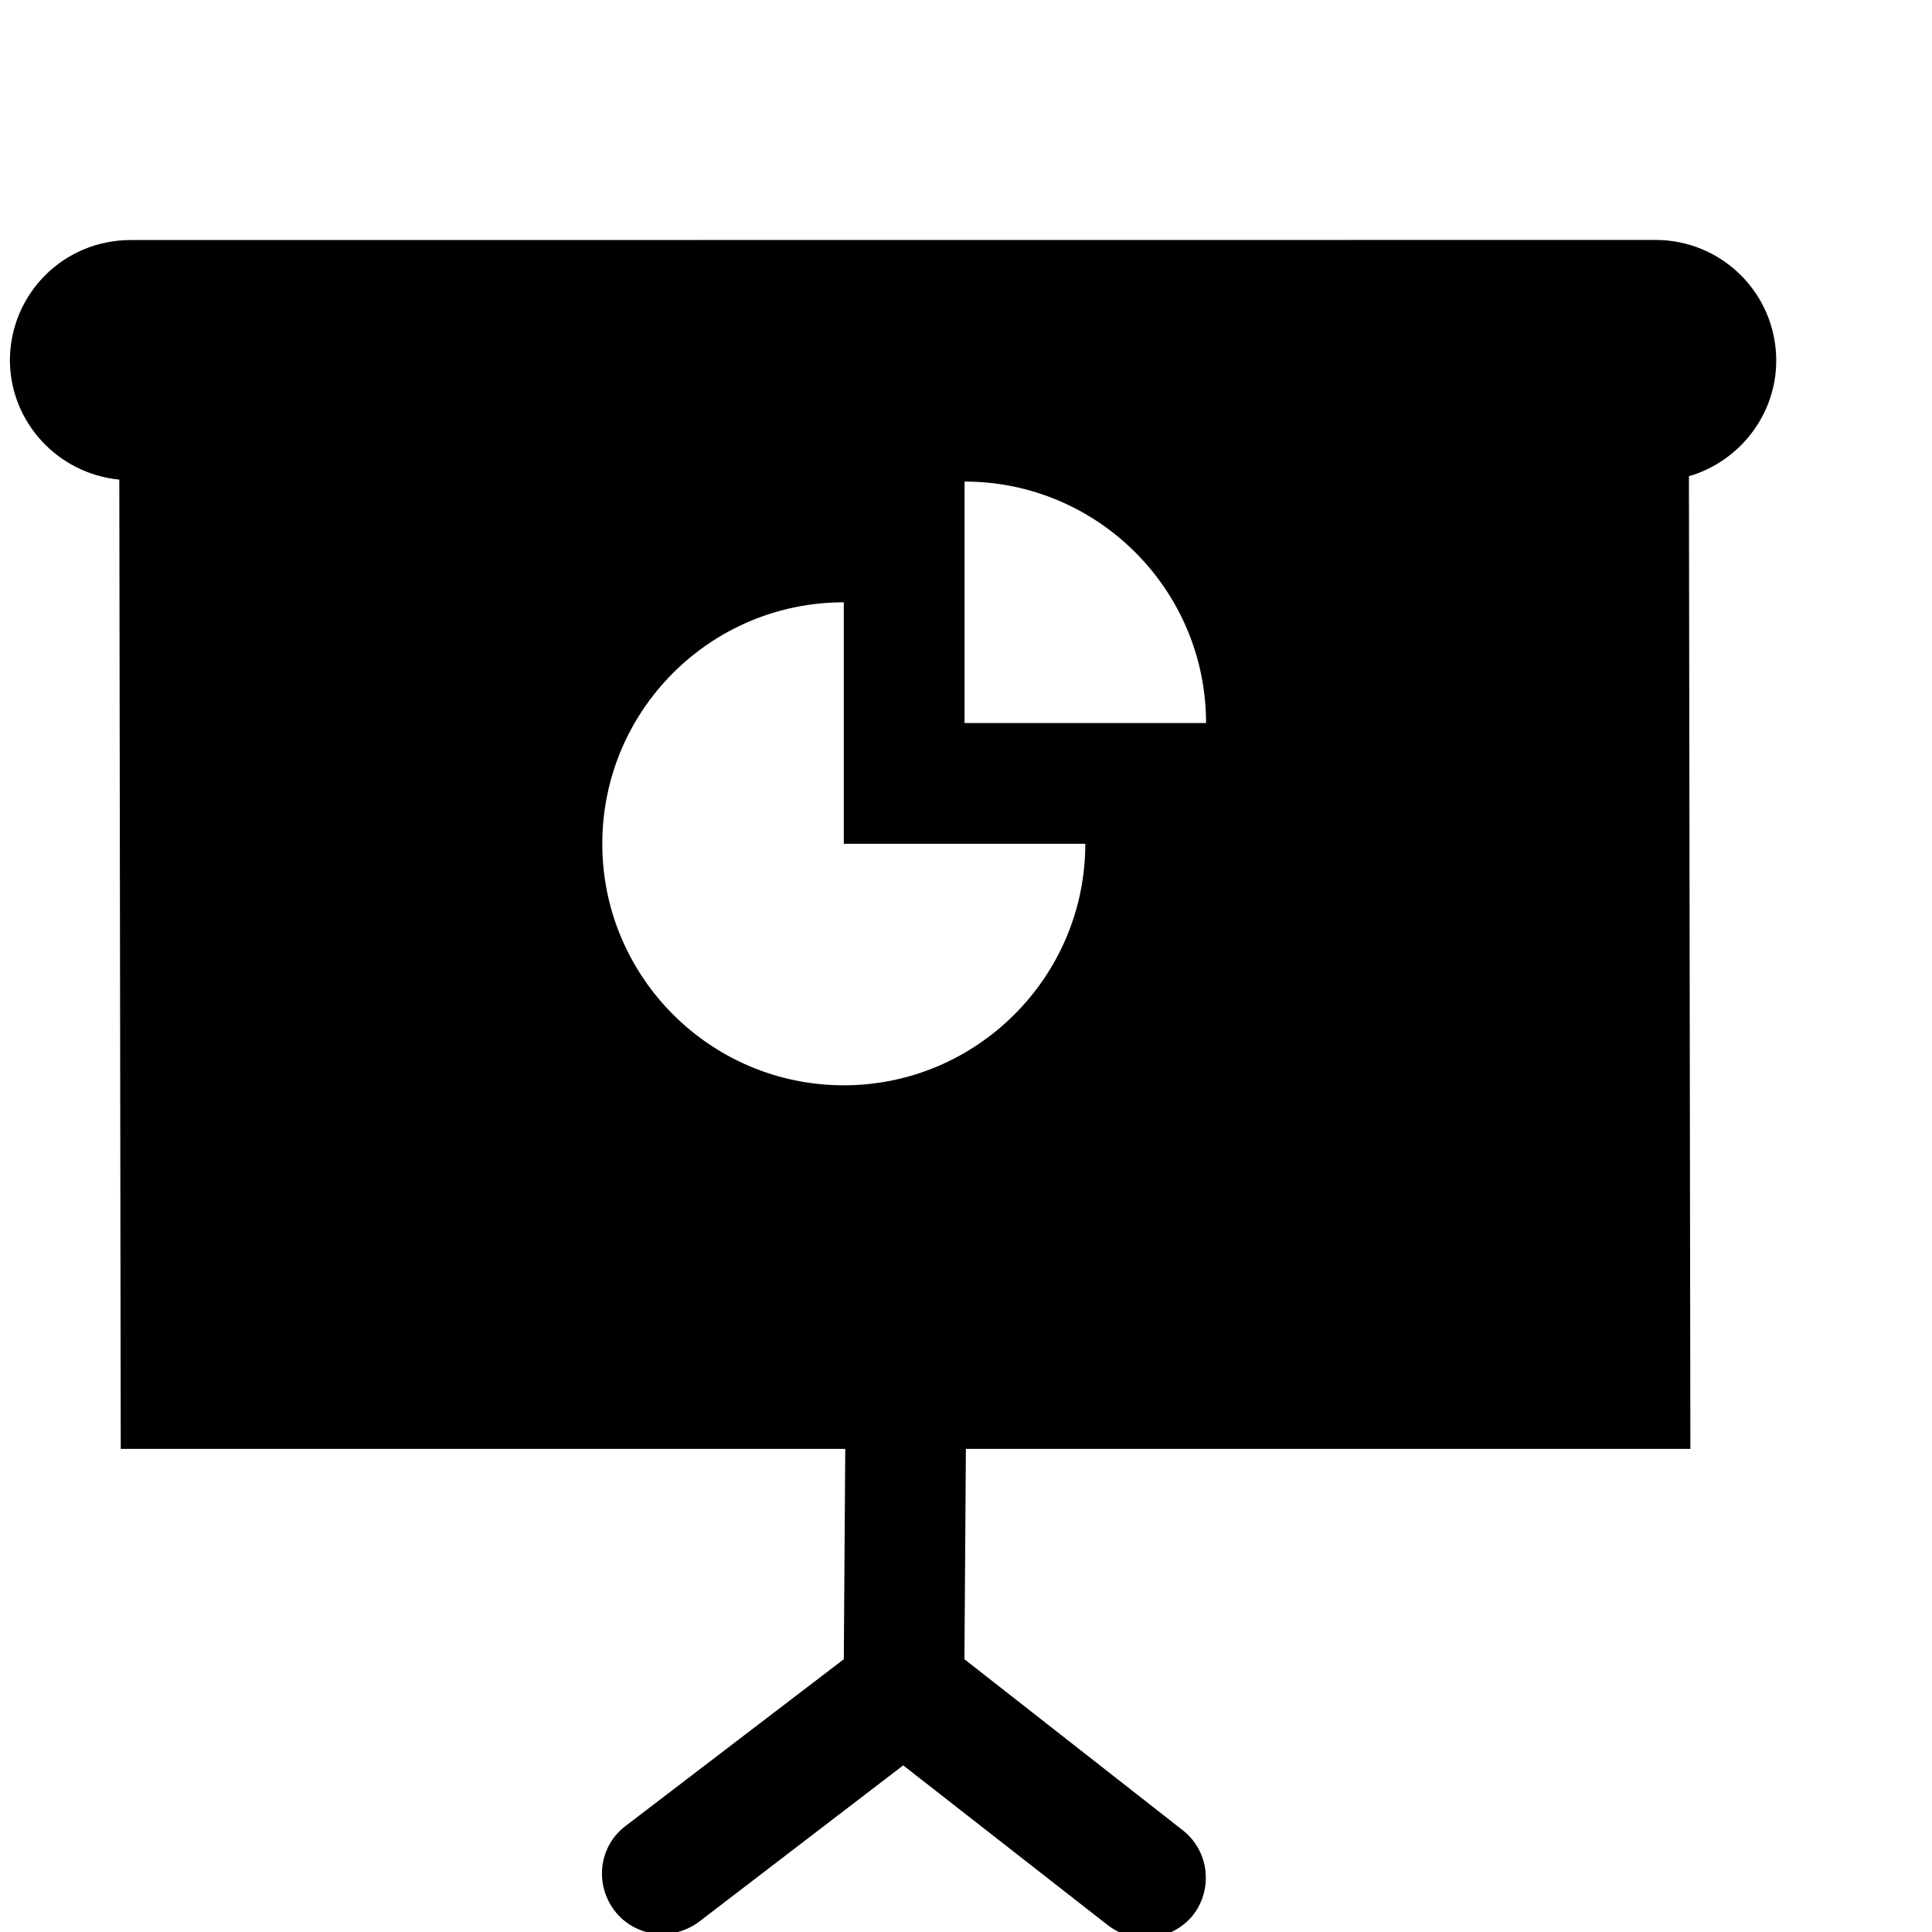
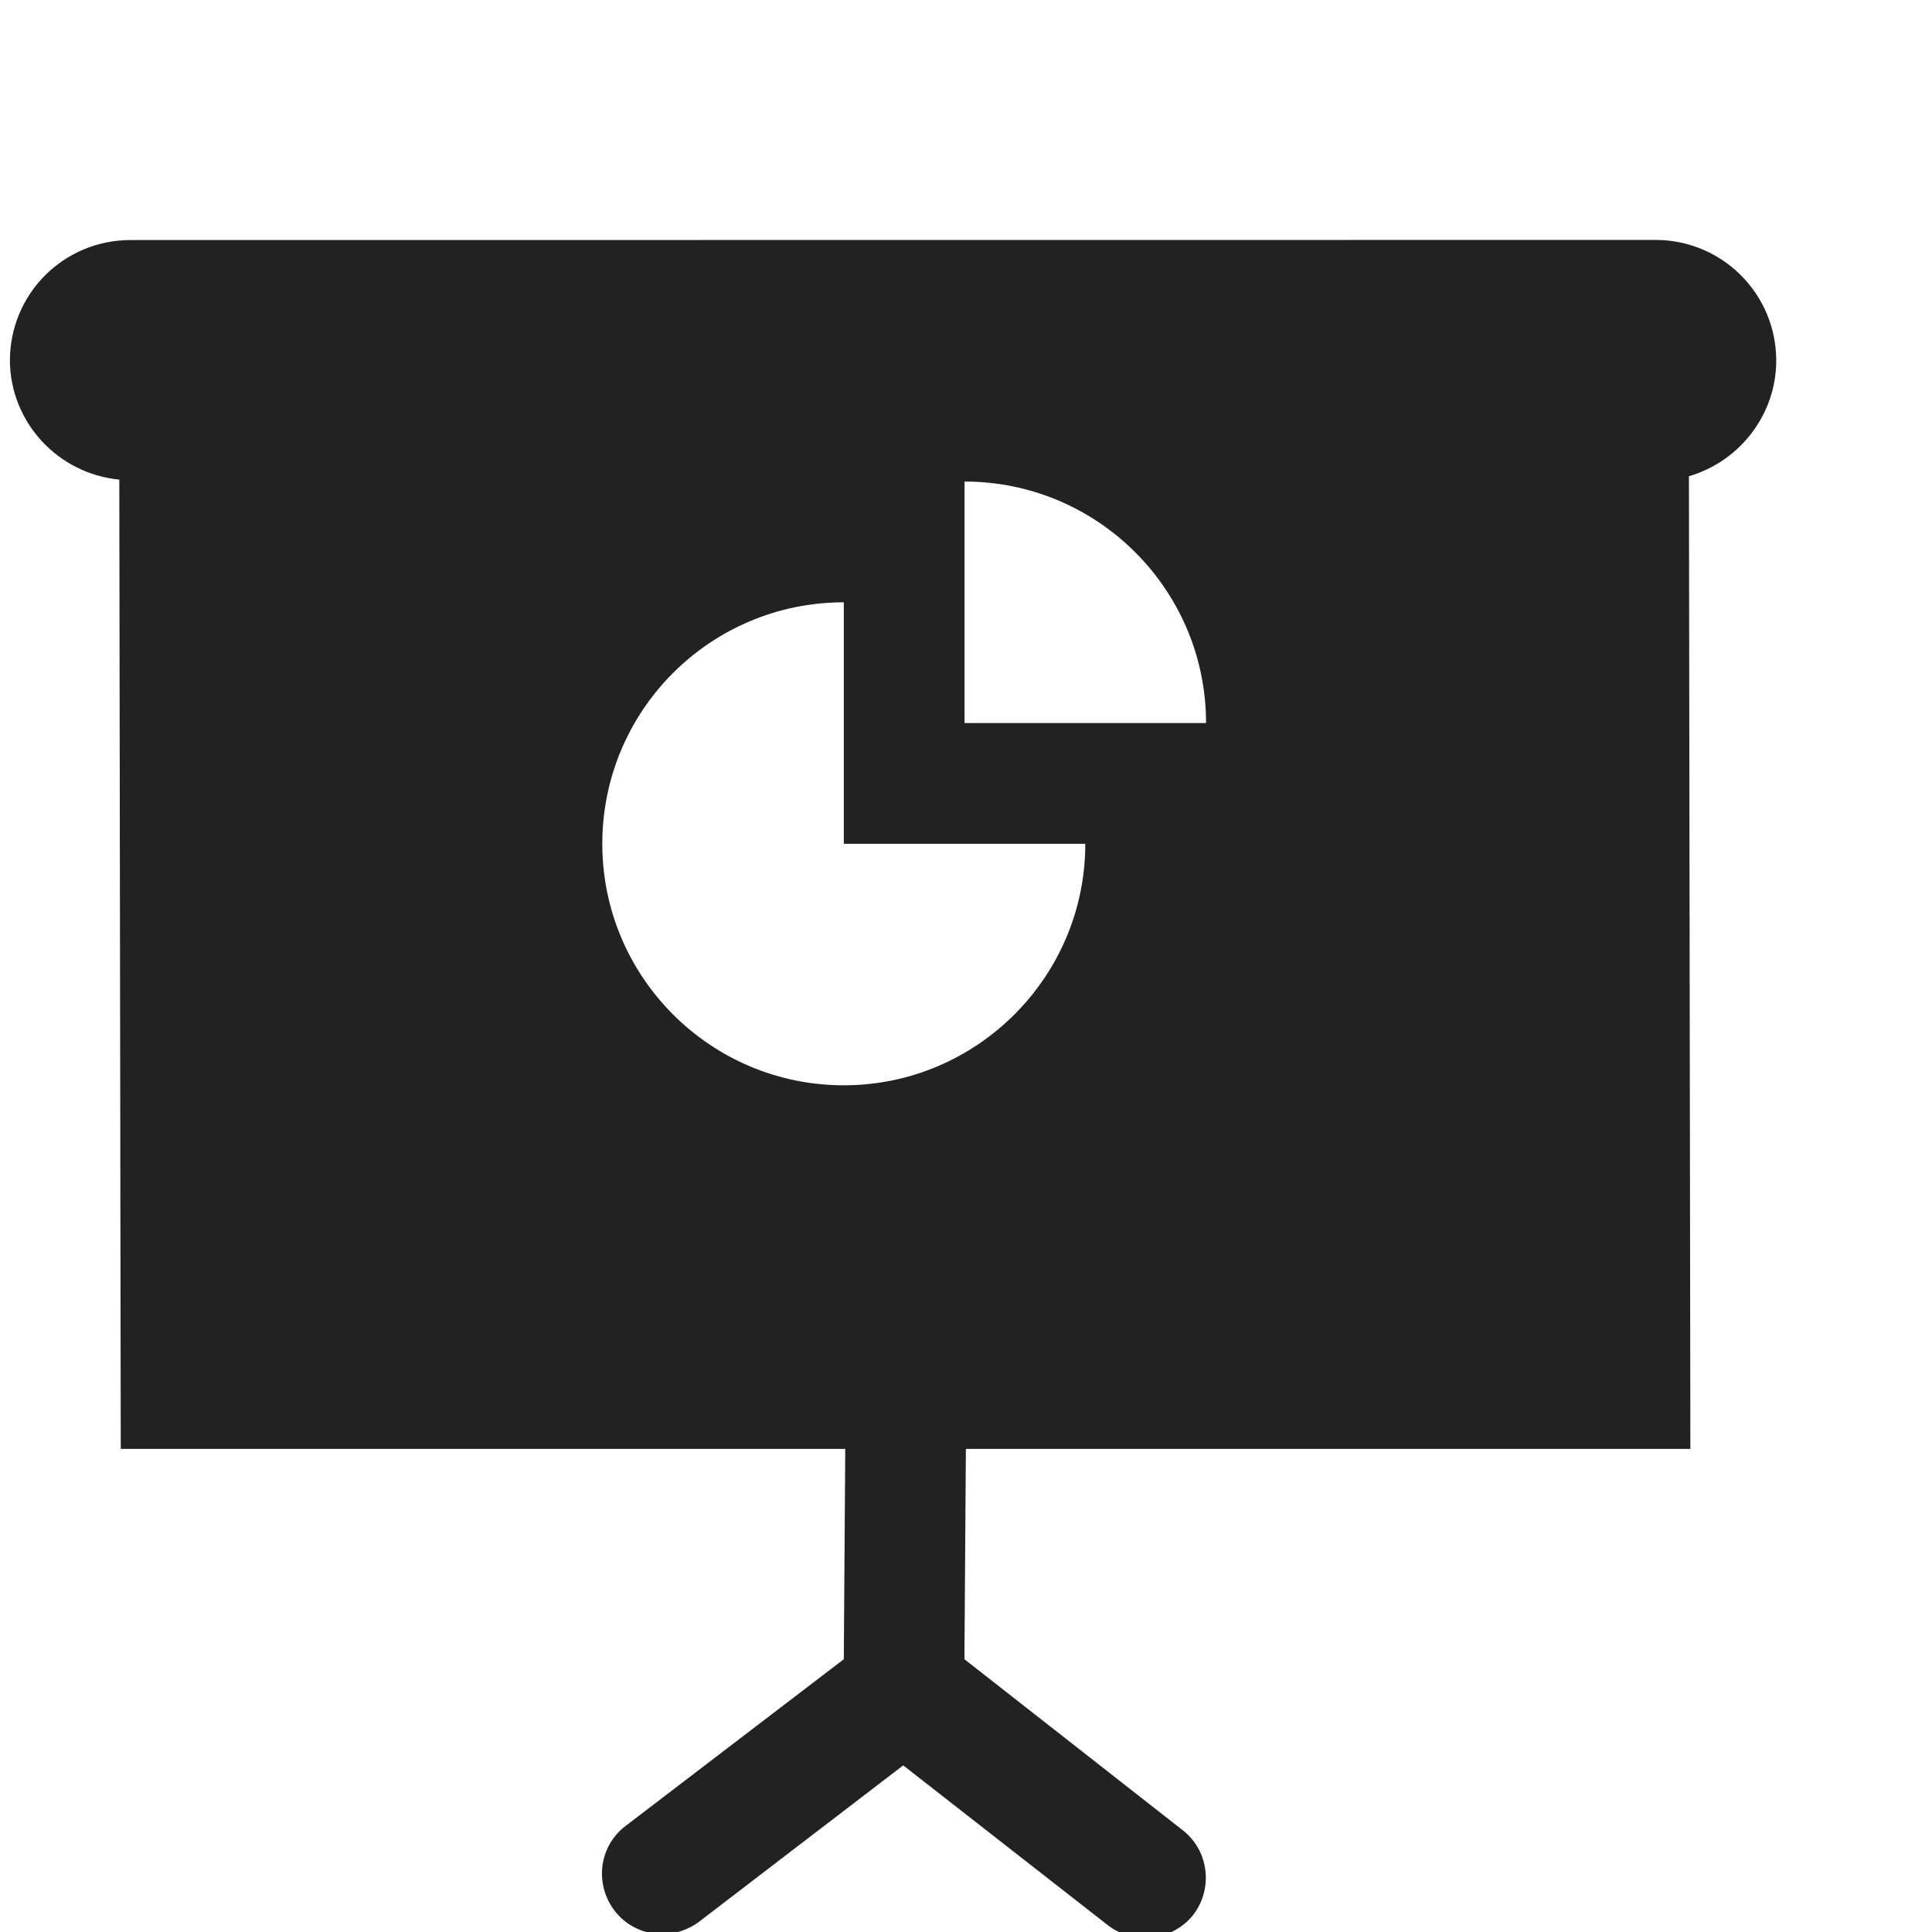
<svg xmlns="http://www.w3.org/2000/svg" height="16px" viewBox="0 0 16 16" width="16px">
-   <path d="m 1.082 1.988 c -0.555 0 -1 0.445 -1 1 c 0.004 0.508 0.395 0.934 0.906 0.984 l 0.012 8.027 h 6 l -0.012 1.742 l -1.805 1.379 c -0.223 0.168 -0.262 0.48 -0.094 0.703 c 0.168 0.219 0.48 0.258 0.703 0.09 l 1.688 -1.293 l 1.695 1.324 c 0.219 0.168 0.535 0.129 0.707 -0.086 c 0.168 -0.219 0.129 -0.535 -0.09 -0.703 l -1.805 -1.414 l 0.012 -1.742 h 6 l -0.012 -8.055 c 0.426 -0.125 0.723 -0.516 0.723 -0.957 c 0 -0.555 -0.449 -1 -1 -1 z m 6.906 2 c 1.102 0 2 0.895 2 2 h -2 z m -1 1 v 2 h 2 c 0 1.102 -0.898 2 -2 2 c -1.105 0 -2 -0.898 -2 -2 c 0 -1.105 0.895 -2 2 -2 z m 0 0" fill="#000000" />
+   <path d="m 1.082 1.988 c -0.555 0 -1 0.445 -1 1 c 0.004 0.508 0.395 0.934 0.906 0.984 l 0.012 8.027 h 6 l -0.012 1.742 l -1.805 1.379 c -0.223 0.168 -0.262 0.48 -0.094 0.703 c 0.168 0.219 0.48 0.258 0.703 0.09 l 1.688 -1.293 l 1.695 1.324 c 0.219 0.168 0.535 0.129 0.707 -0.086 c 0.168 -0.219 0.129 -0.535 -0.09 -0.703 l -1.805 -1.414 l 0.012 -1.742 h 6 l -0.012 -8.055 c 0.426 -0.125 0.723 -0.516 0.723 -0.957 c 0 -0.555 -0.449 -1 -1 -1 z m 6.906 2 c 1.102 0 2 0.895 2 2 h -2 z m -1 1 v 2 h 2 c 0 1.102 -0.898 2 -2 2 c -1.105 0 -2 -0.898 -2 -2 c 0 -1.105 0.895 -2 2 -2 z m 0 0" fill="#222222" />
</svg>
